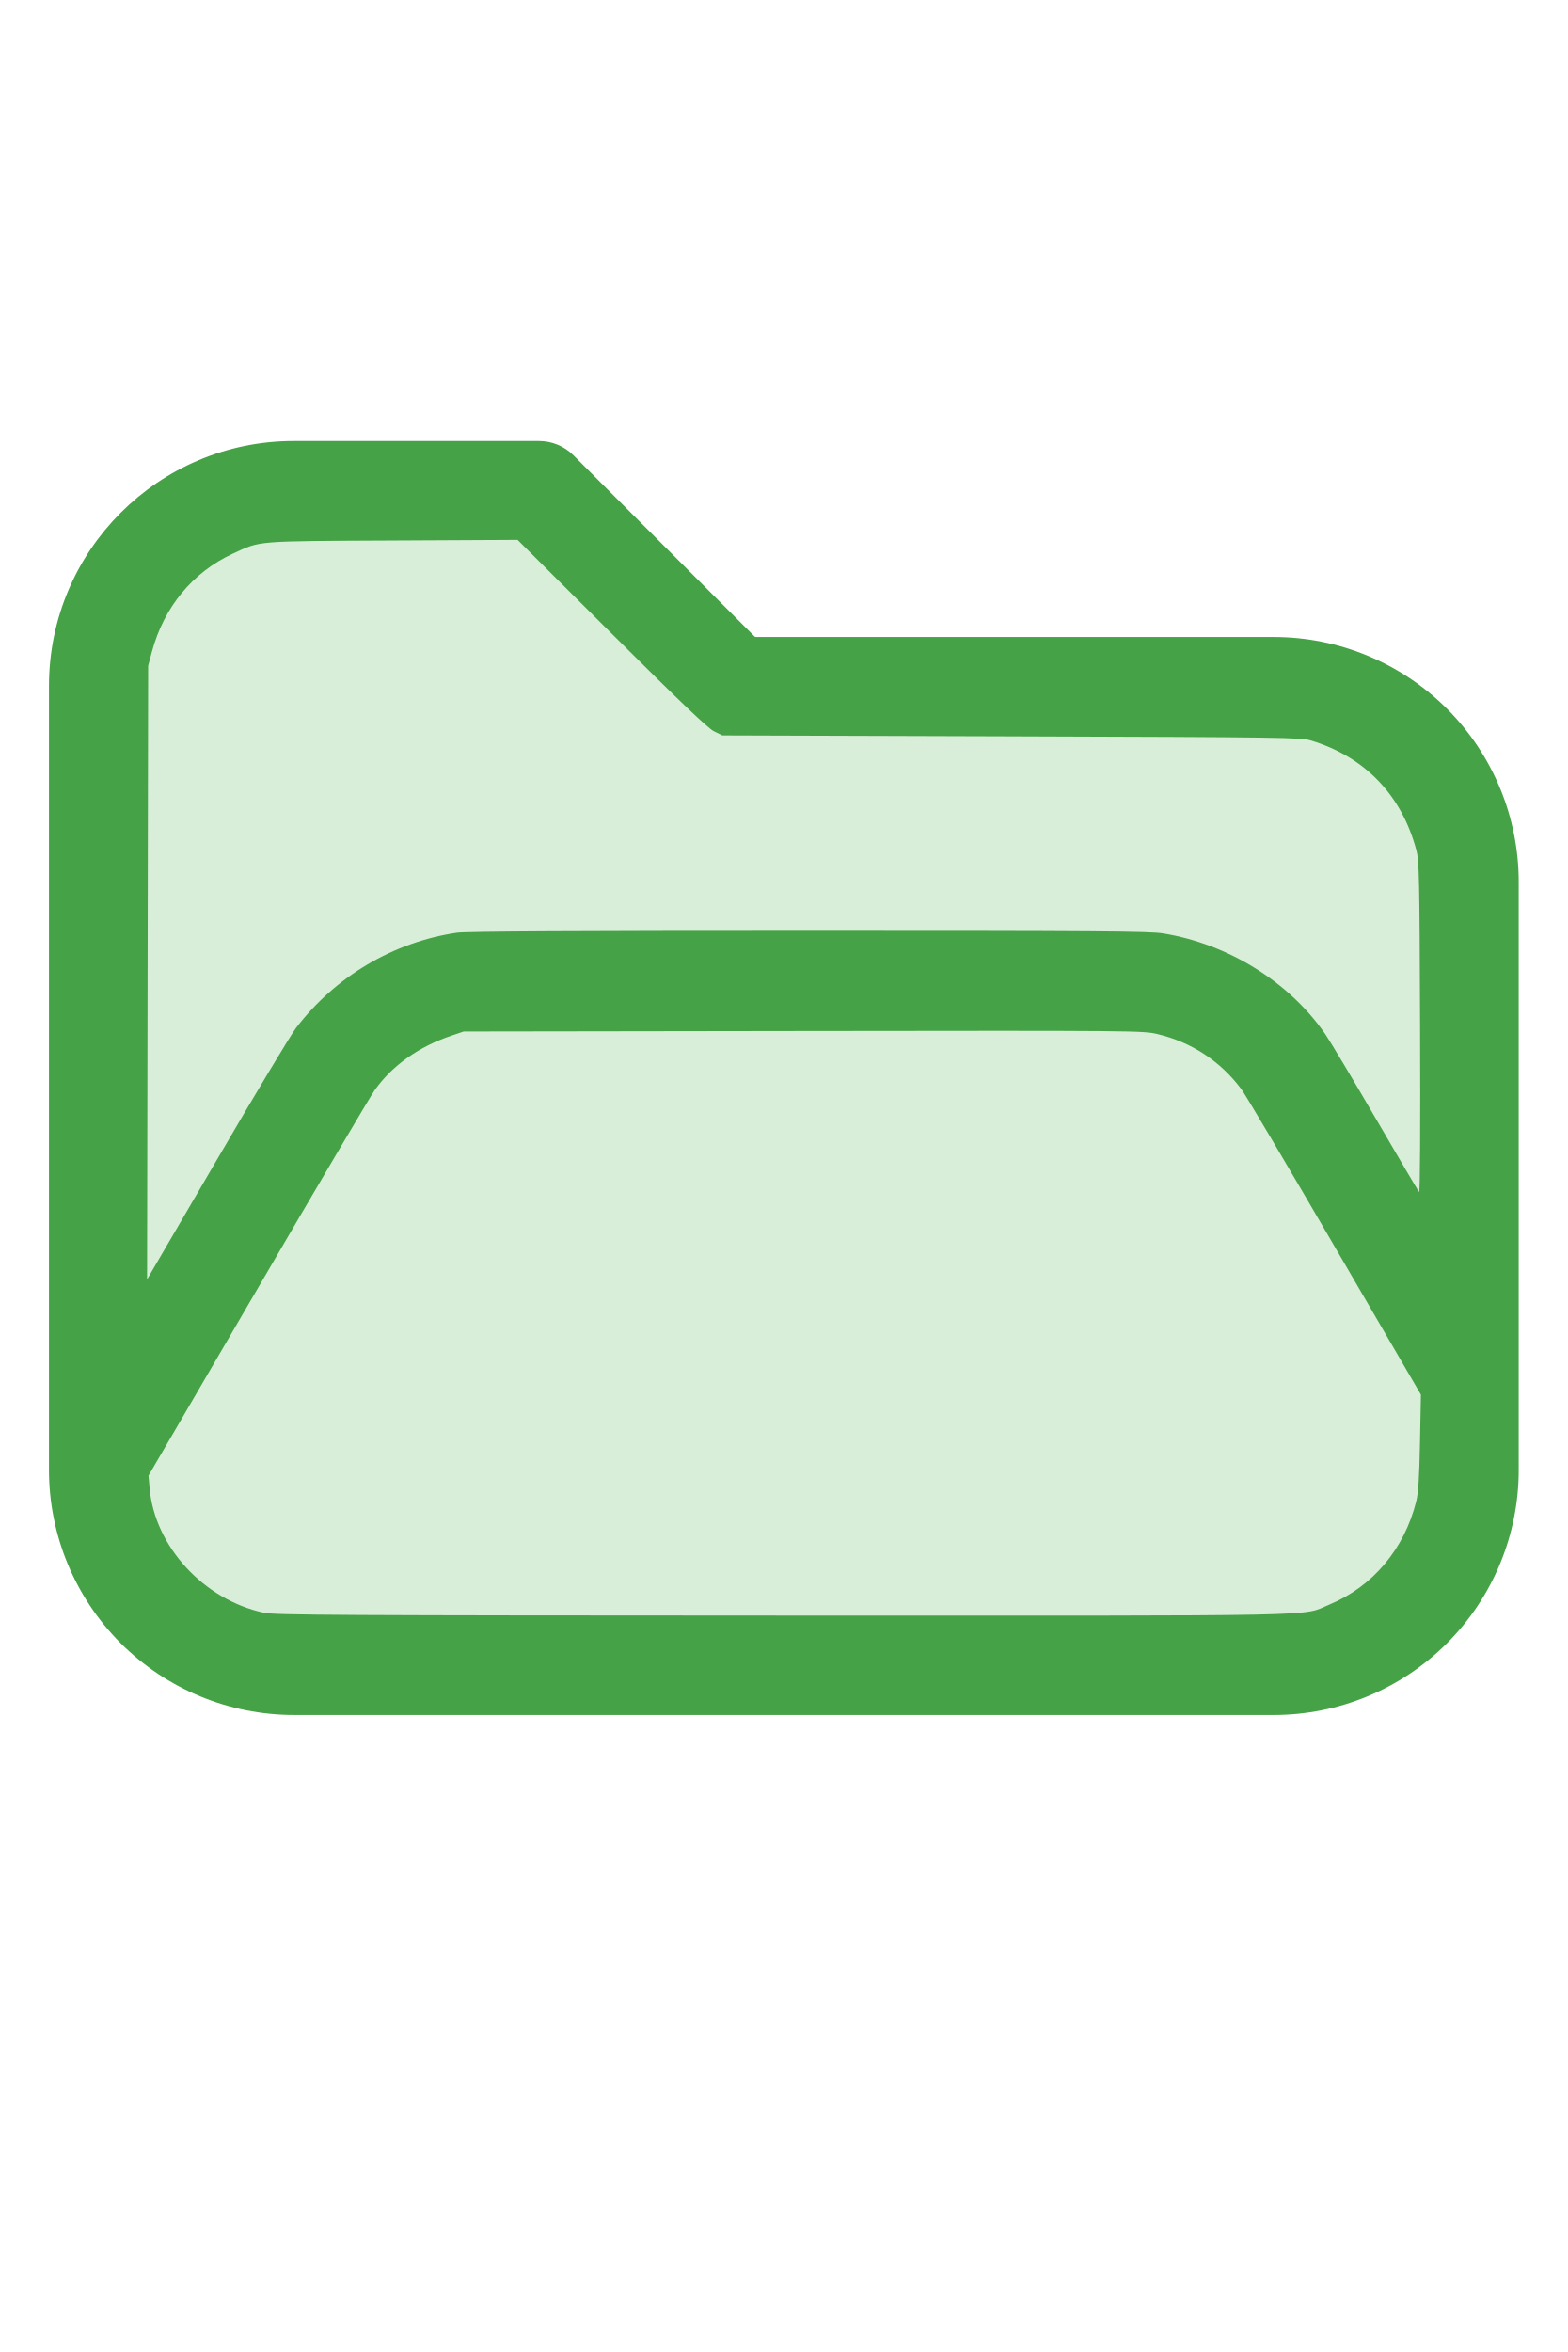
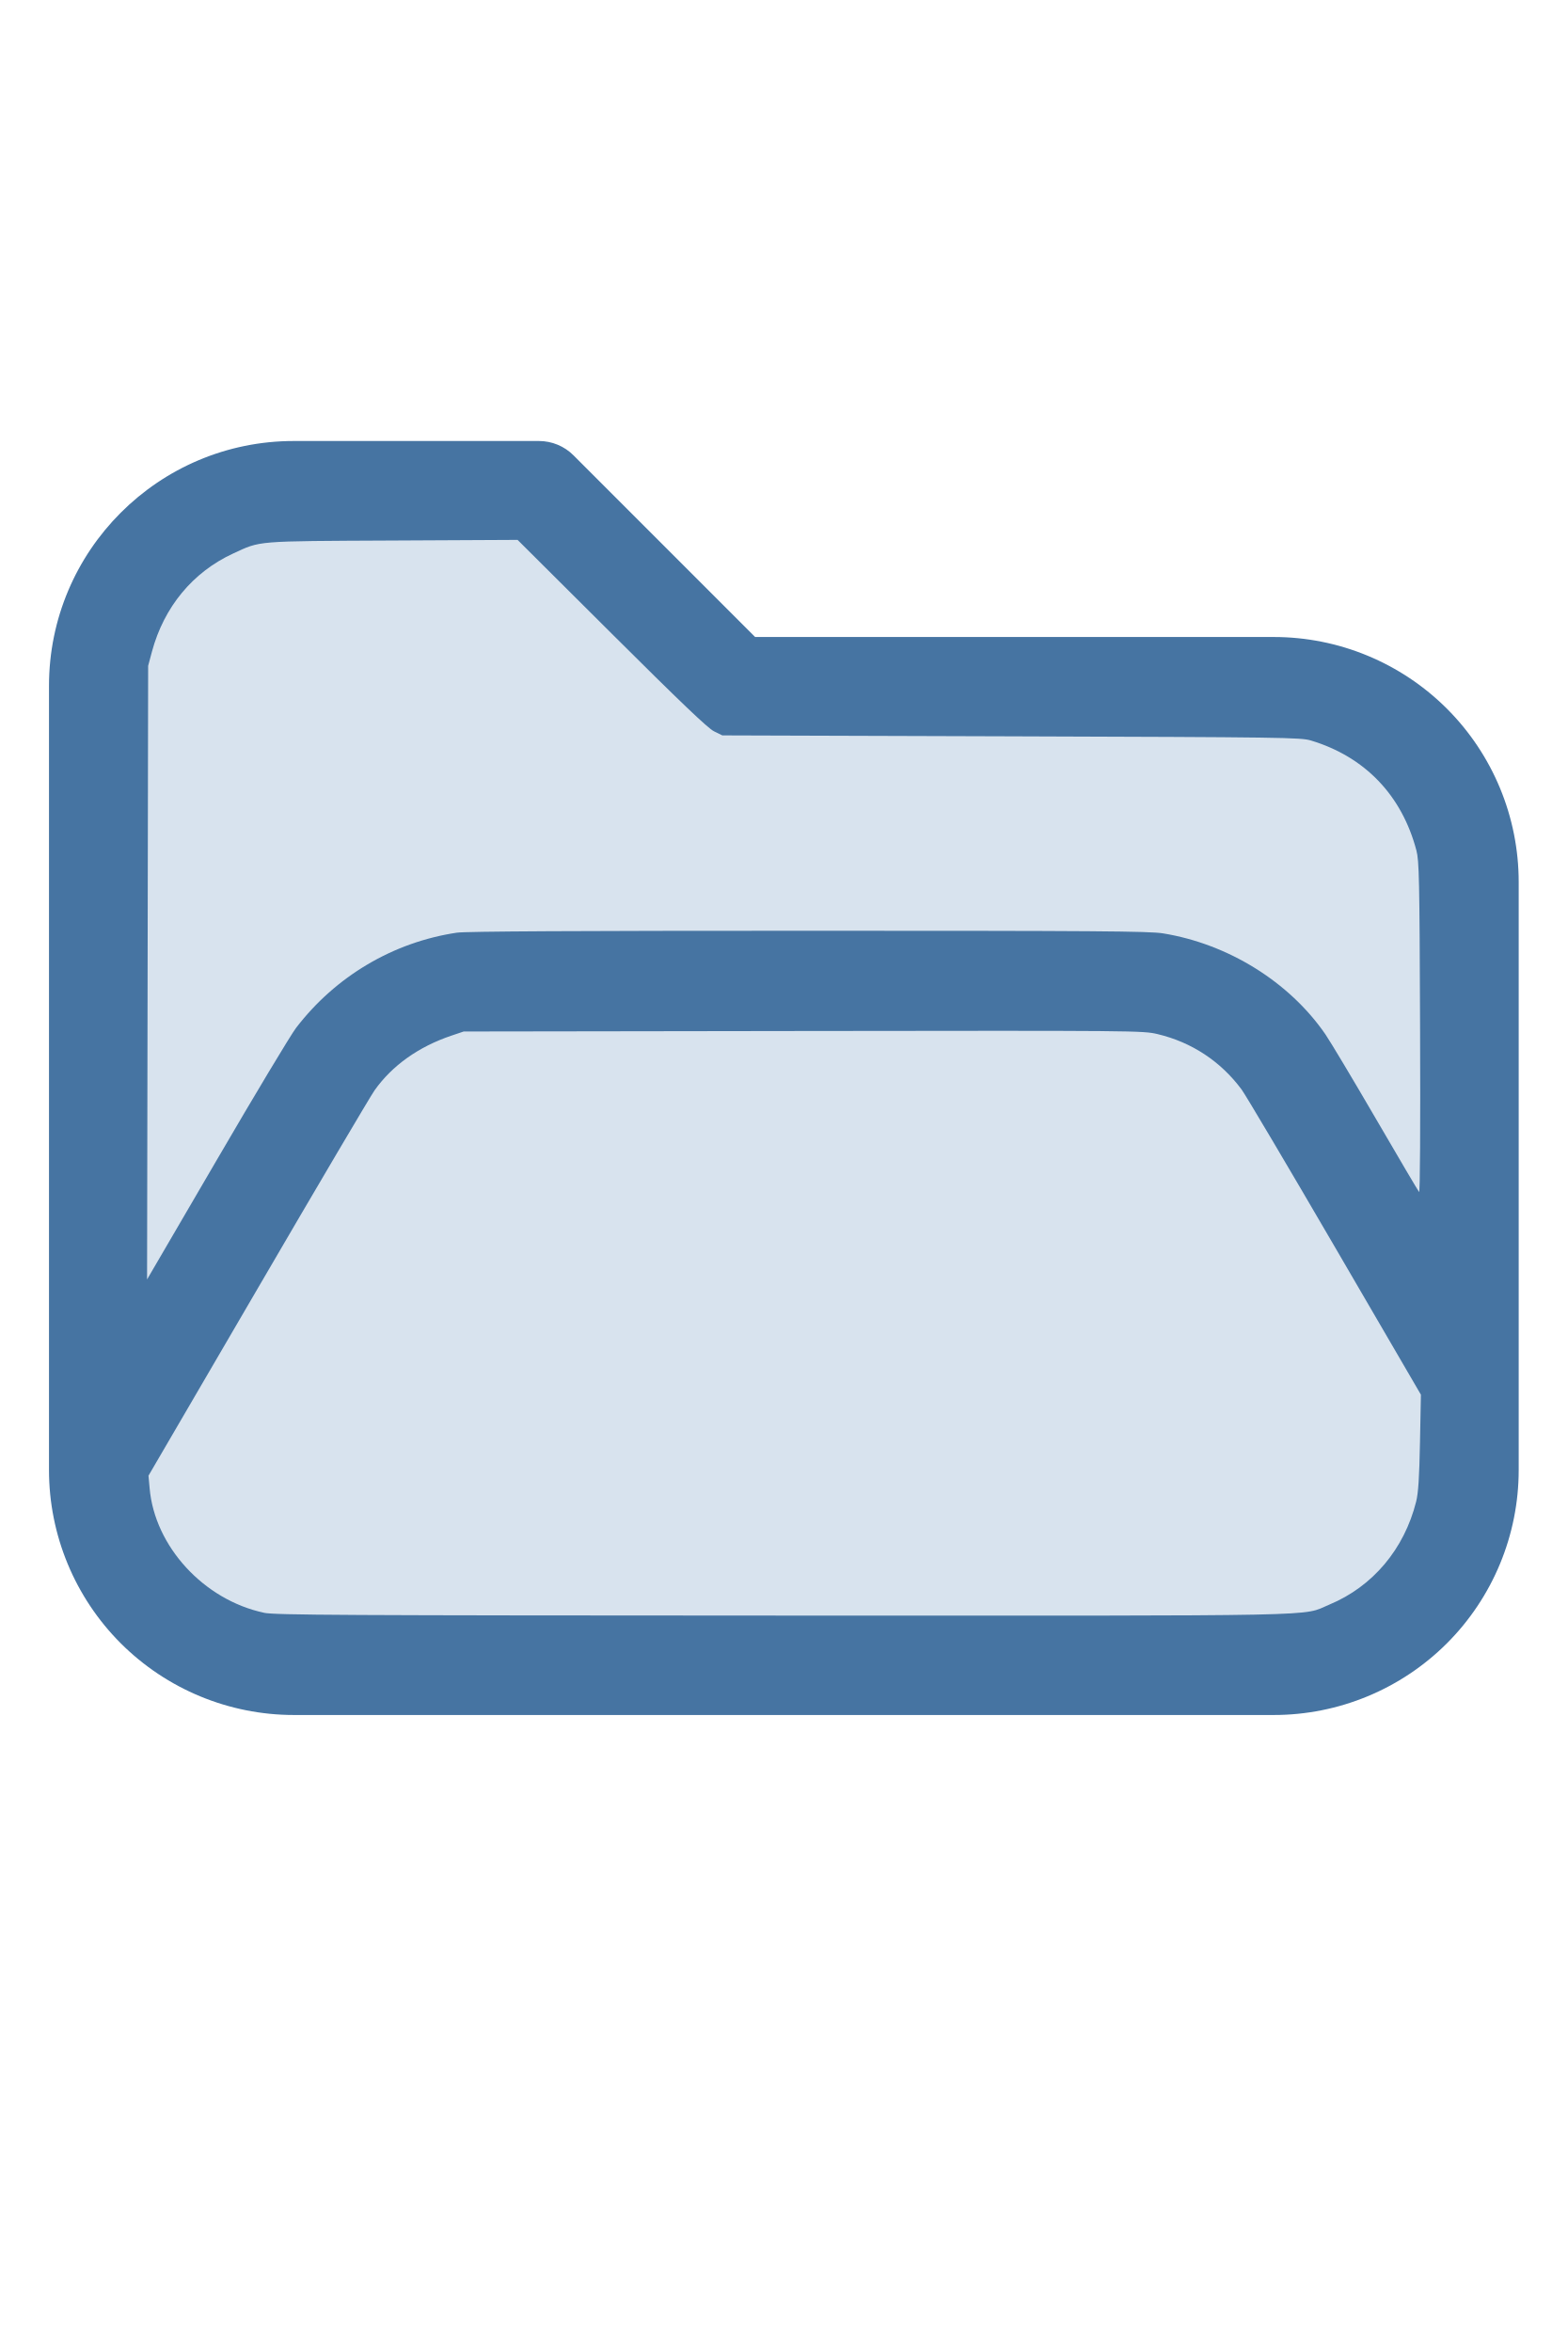
<svg xmlns="http://www.w3.org/2000/svg" version="1.1" width="16" height="24" viewBox="0 0 32 32" xml:space="preserve">
-   <g style="fill:#46A246;">
+   <g style="fill:#4674A2;">
    <path d="M1,5.998l0,16.002c-0,1.326 0.527,2.598 1.464,3.536c0.938,0.937 2.21,1.464 3.536,1.464c5.322,0 14.678,-0 20,0c1.326,0 2.598,-0.527 3.536,-1.464c0.937,-0.938 1.464,-2.21 1.464,-3.536c0,-3.486 0,-8.514 0,-12c0,-1.326 -0.527,-2.598 -1.464,-3.536c-0.938,-0.937 -2.21,-1.464 -3.536,-1.464c-0,0 -10.586,0 -10.586,0c0,-0 -3.707,-3.707 -3.707,-3.707c-0.187,-0.188 -0.442,-0.293 -0.707,-0.293l-5.002,0c-2.76,0 -4.998,2.238 -4.998,4.998Zm28,14.415l-3.456,-5.925c-0.538,-0.921 -1.524,-1.488 -2.591,-1.488c-0,0 -12.905,0 -12.906,0c-1.067,0 -2.053,0.567 -2.591,1.488l-4.453,7.635c0.03,0.751 0.342,1.465 0.876,1.998c0.562,0.563 1.325,0.879 2.121,0.879l20,0c0.796,0 1.559,-0.316 2.121,-0.879c0.563,-0.562 0.879,-1.325 0.879,-2.121l0,-1.587Zm0,-3.969l0,-6.444c0,-0.796 -0.316,-1.559 -0.879,-2.121c-0.562,-0.563 -1.325,-0.879 -2.121,-0.879c-7.738,0 -11,0 -11,0c-0.265,0 -0.52,-0.105 -0.707,-0.293c-0,0 -3.707,-3.707 -3.707,-3.707c-0,0 -4.588,0 -4.588,0c-1.656,0 -2.998,1.342 -2.998,2.998l0,12.16l2.729,-4.677c0.896,-1.536 2.54,-2.481 4.318,-2.481c3.354,0 9.552,0 12.906,0c1.778,0 3.422,0.945 4.318,2.481l1.729,2.963Z" id="path2" />
  </g>
-   <g style="fill:#D8EED8;stroke-width:0;">
+   <g style="fill:#D8E3EE;stroke-width:0;">
    <path d="M 5.388,24.913 C 4.16,24.651 3.157,23.559 3.054,22.371 L 3.031,22.116 5.261,18.294 C 6.487,16.191 7.56,14.373 7.645,14.253 8.004,13.746 8.542,13.363 9.21,13.137 l 0.255,-0.086 6.929,-0.01 c 6.805,-0.009 6.935,-0.008 7.234,0.063 0.696,0.165 1.29,0.557 1.715,1.13 0.082,0.11 0.939,1.557 1.905,3.215 l 1.756,3.014 -0.019,0.972 c -0.014,0.725 -0.034,1.032 -0.078,1.209 -0.243,0.971 -0.887,1.735 -1.772,2.103 -0.588,0.244 0.247,0.227 -11.162,0.224 -9.028,-0.003 -10.364,-0.01 -10.586,-0.057 z" id="path199" />
    <path d="M 3.013,11.85 3.024,5.588 3.102,5.297 C 3.348,4.386 3.936,3.676 4.757,3.297 5.329,3.033 5.181,3.045 8.013,3.031 l 2.552,-0.013 1.919,1.911 c 1.404,1.398 1.964,1.933 2.089,1.995 l 0.171,0.084 5.898,0.019 c 5.553,0.018 5.91,0.023 6.116,0.085 1.102,0.332 1.857,1.118 2.154,2.244 0.056,0.214 0.064,0.564 0.075,3.622 0.008,2.032 -5.42e-4,3.371 -0.02,3.349 -0.018,-0.02 -0.414,-0.691 -0.88,-1.492 -0.466,-0.801 -0.931,-1.578 -1.033,-1.727 -0.736,-1.069 -1.984,-1.844 -3.316,-2.06 -0.28,-0.045 -1.345,-0.053 -7.239,-0.053 -4.714,-1.09e-4 -6.993,0.012 -7.172,0.039 -1.3,0.193 -2.477,0.89 -3.284,1.944 -0.108,0.141 -0.836,1.353 -1.618,2.695 L 3.002,18.111 Z" id="path201" />
  </g>
</svg>
